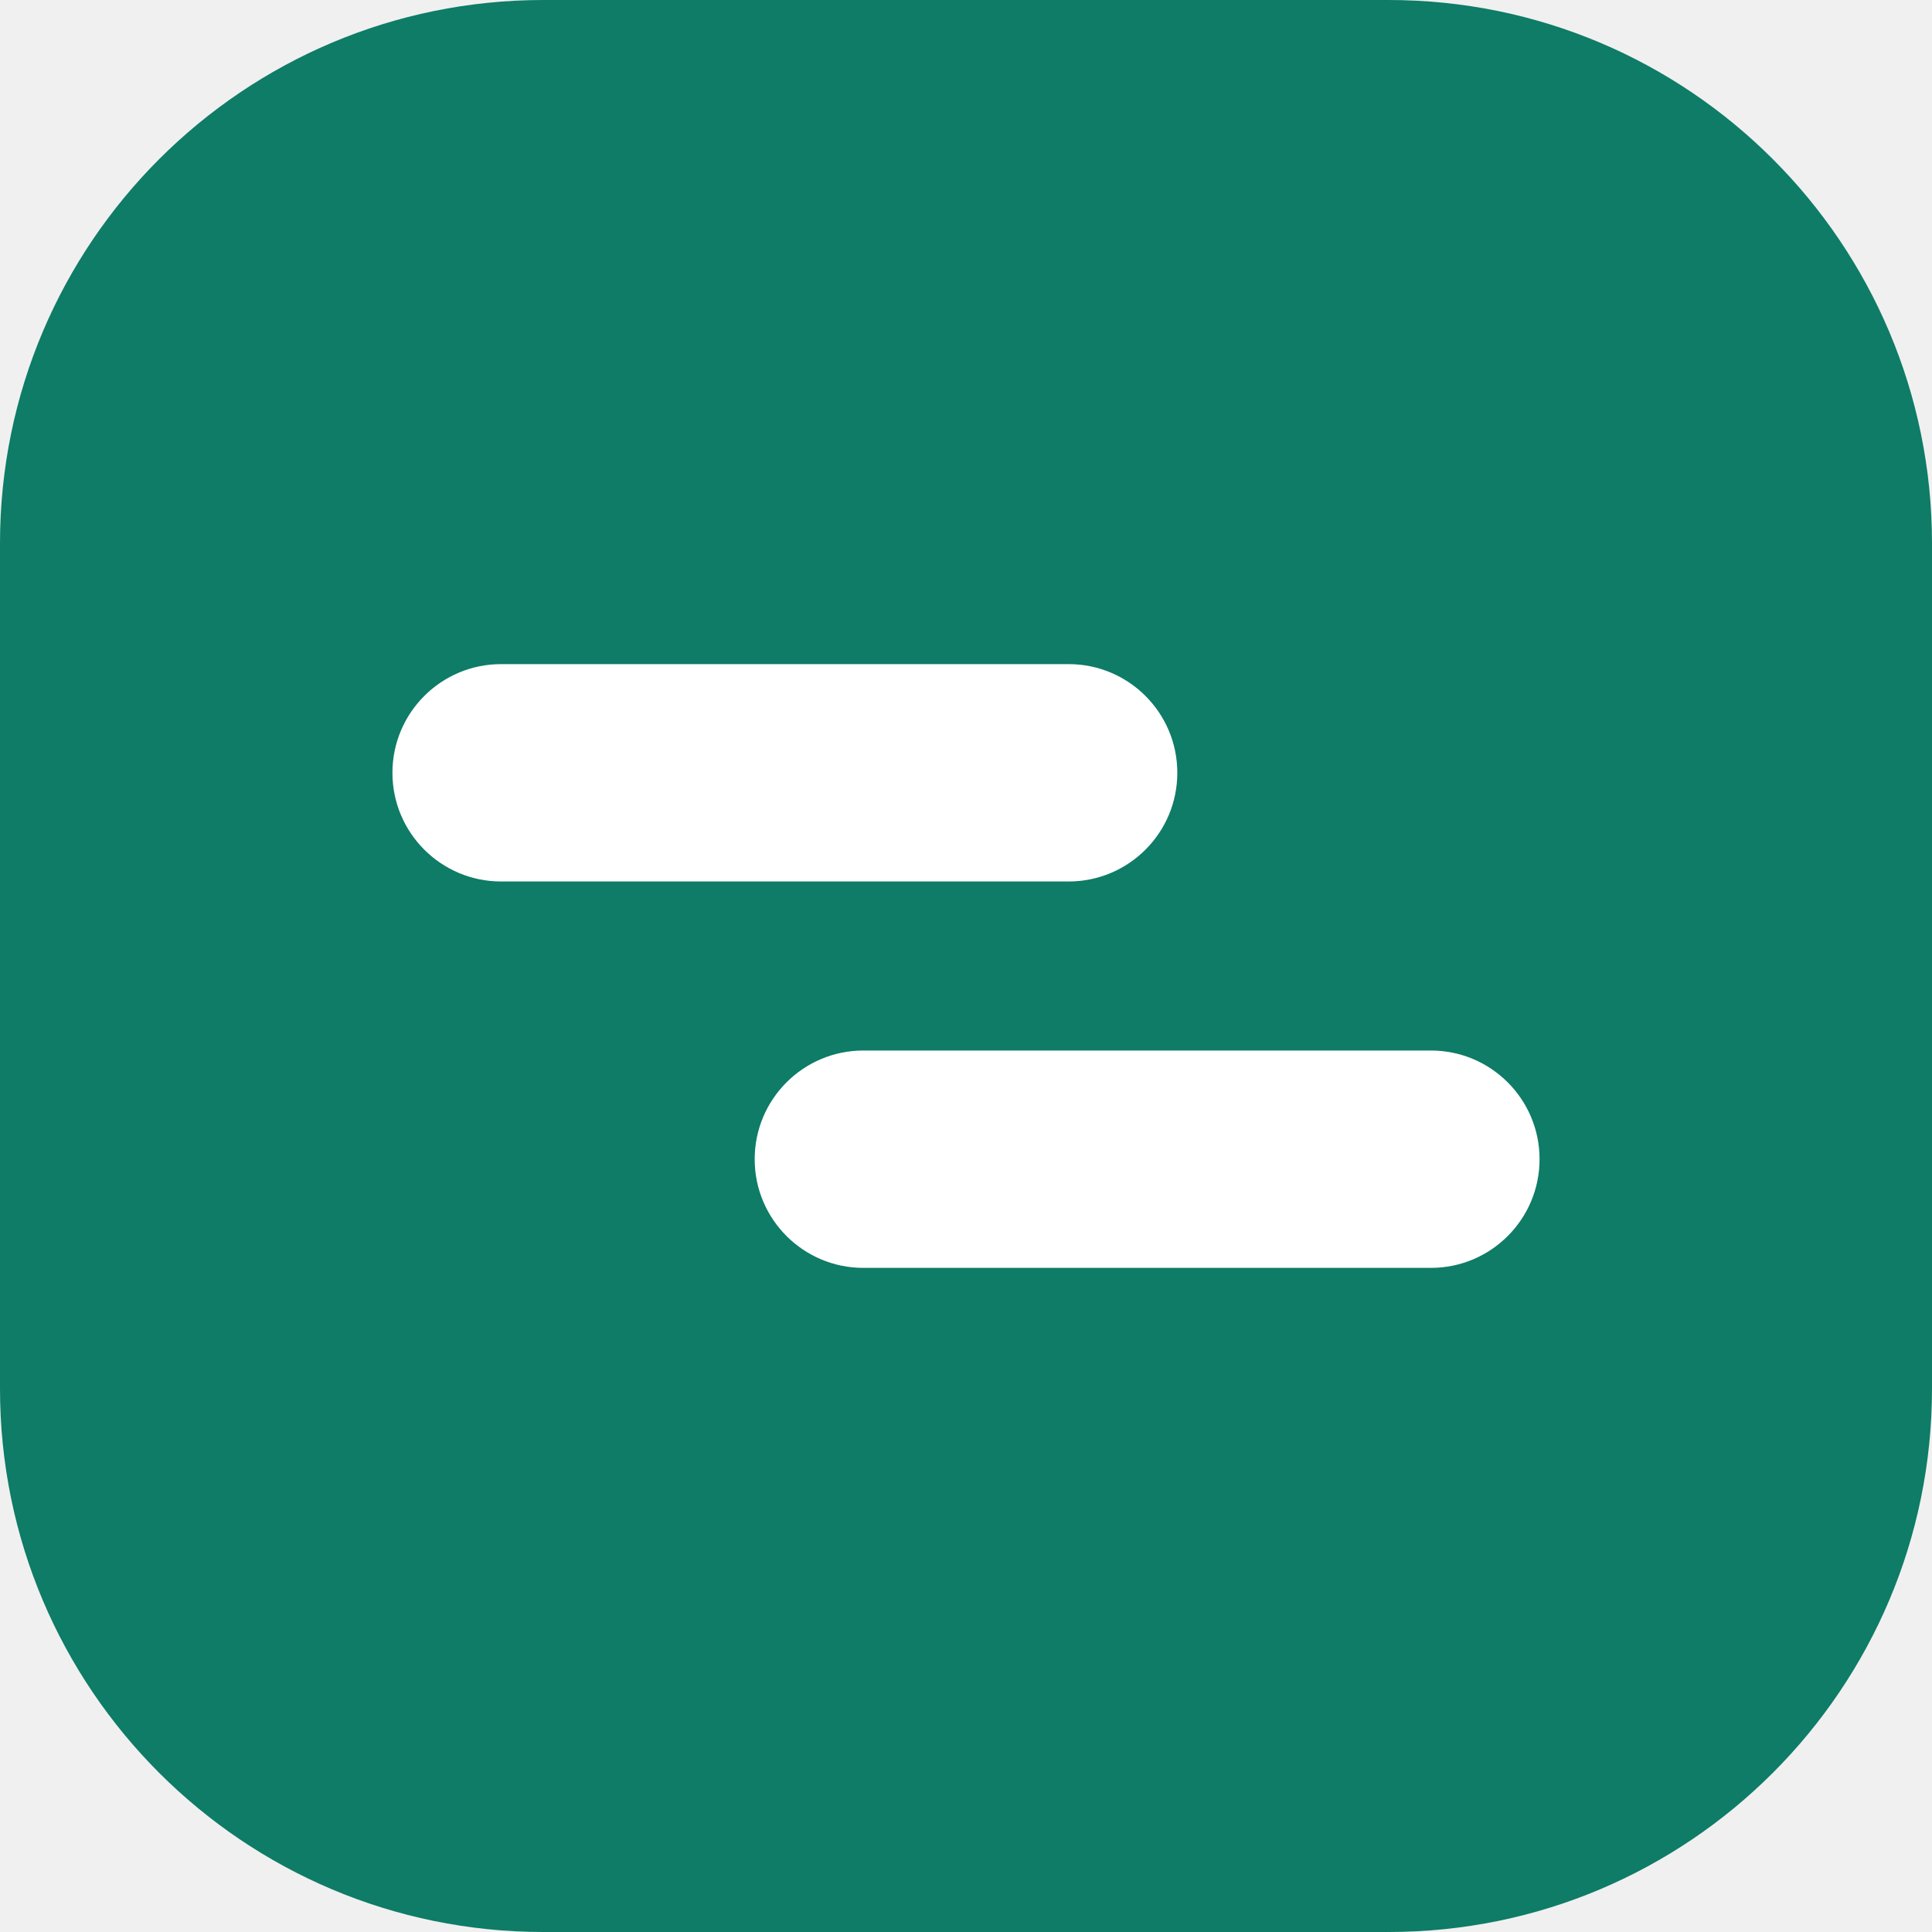
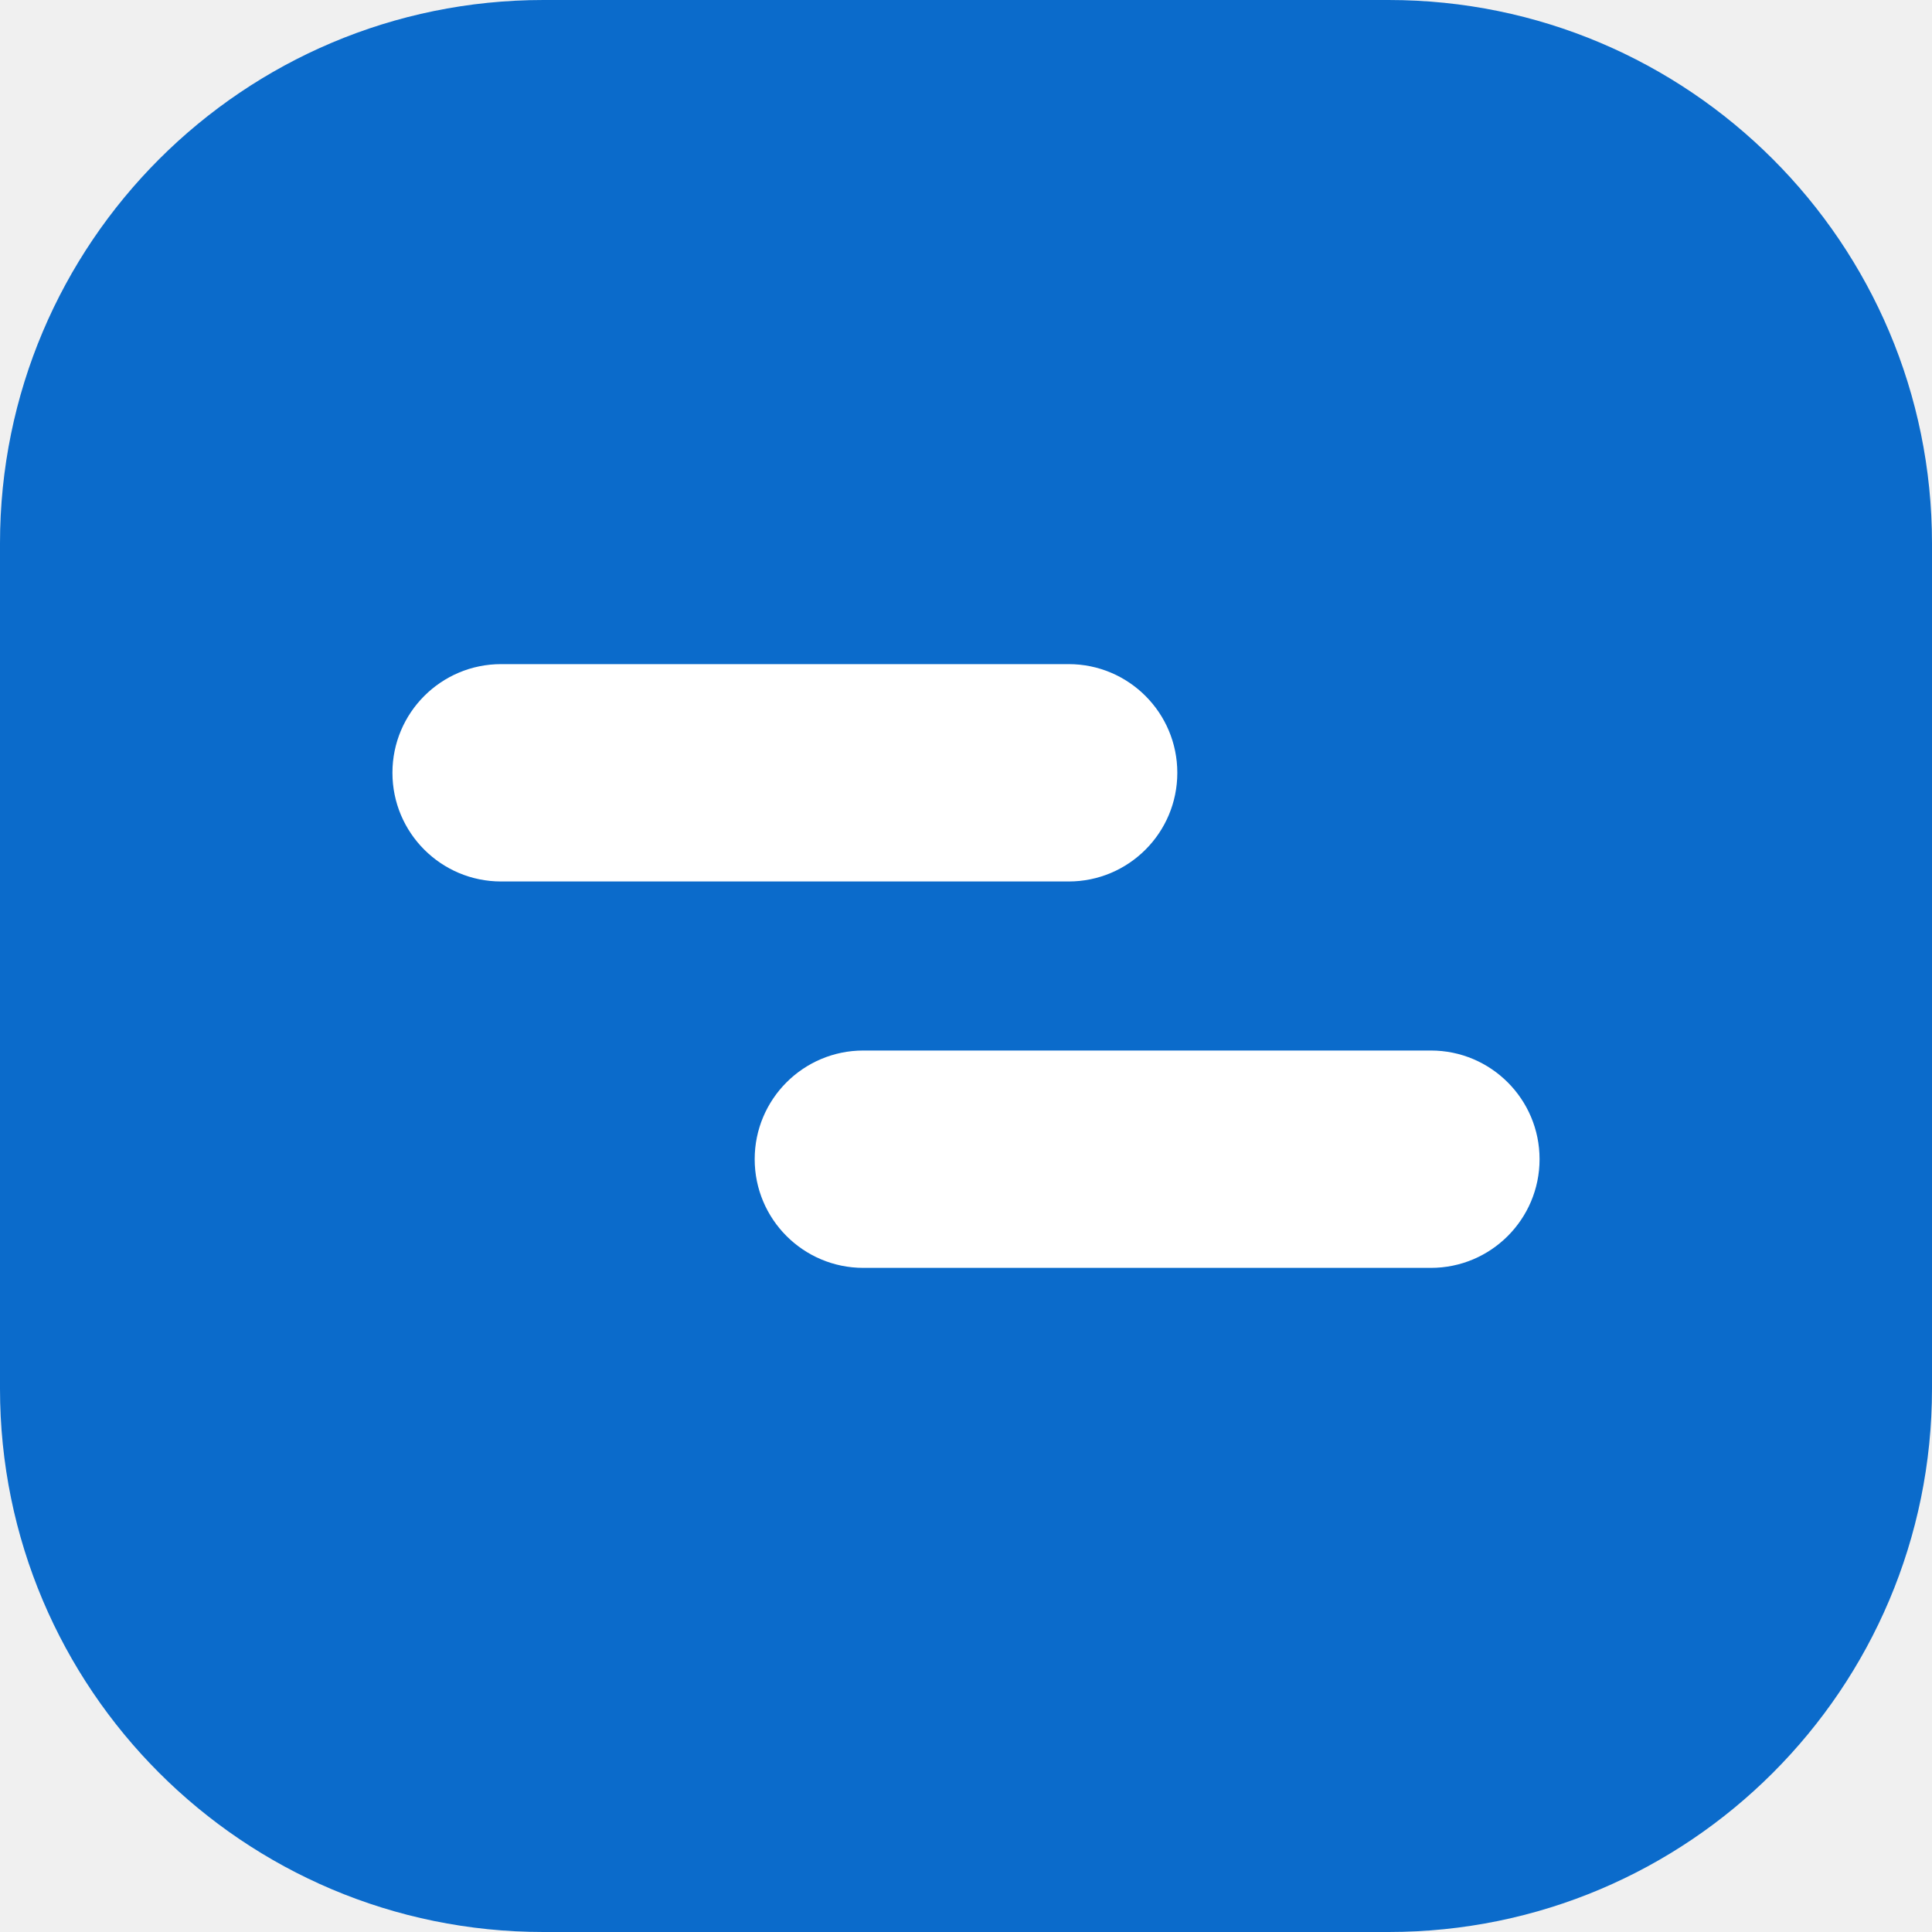
<svg xmlns="http://www.w3.org/2000/svg" viewBox="0 0 32 32" width="32" height="32">
-   <rect width="32" height="32" rx="9" fill="#0E7C66" />
+   <rect width="32" height="32" rx="9" fill="#0B6BCB" />
  <rect x="6.5" y="11" width="13" height="3.6" rx="1.8" fill="#FFFFFF" />
  <rect x="12.5" y="17.4" width="13" height="3.6" rx="1.8" fill="#FFFFFF" />
</svg>
